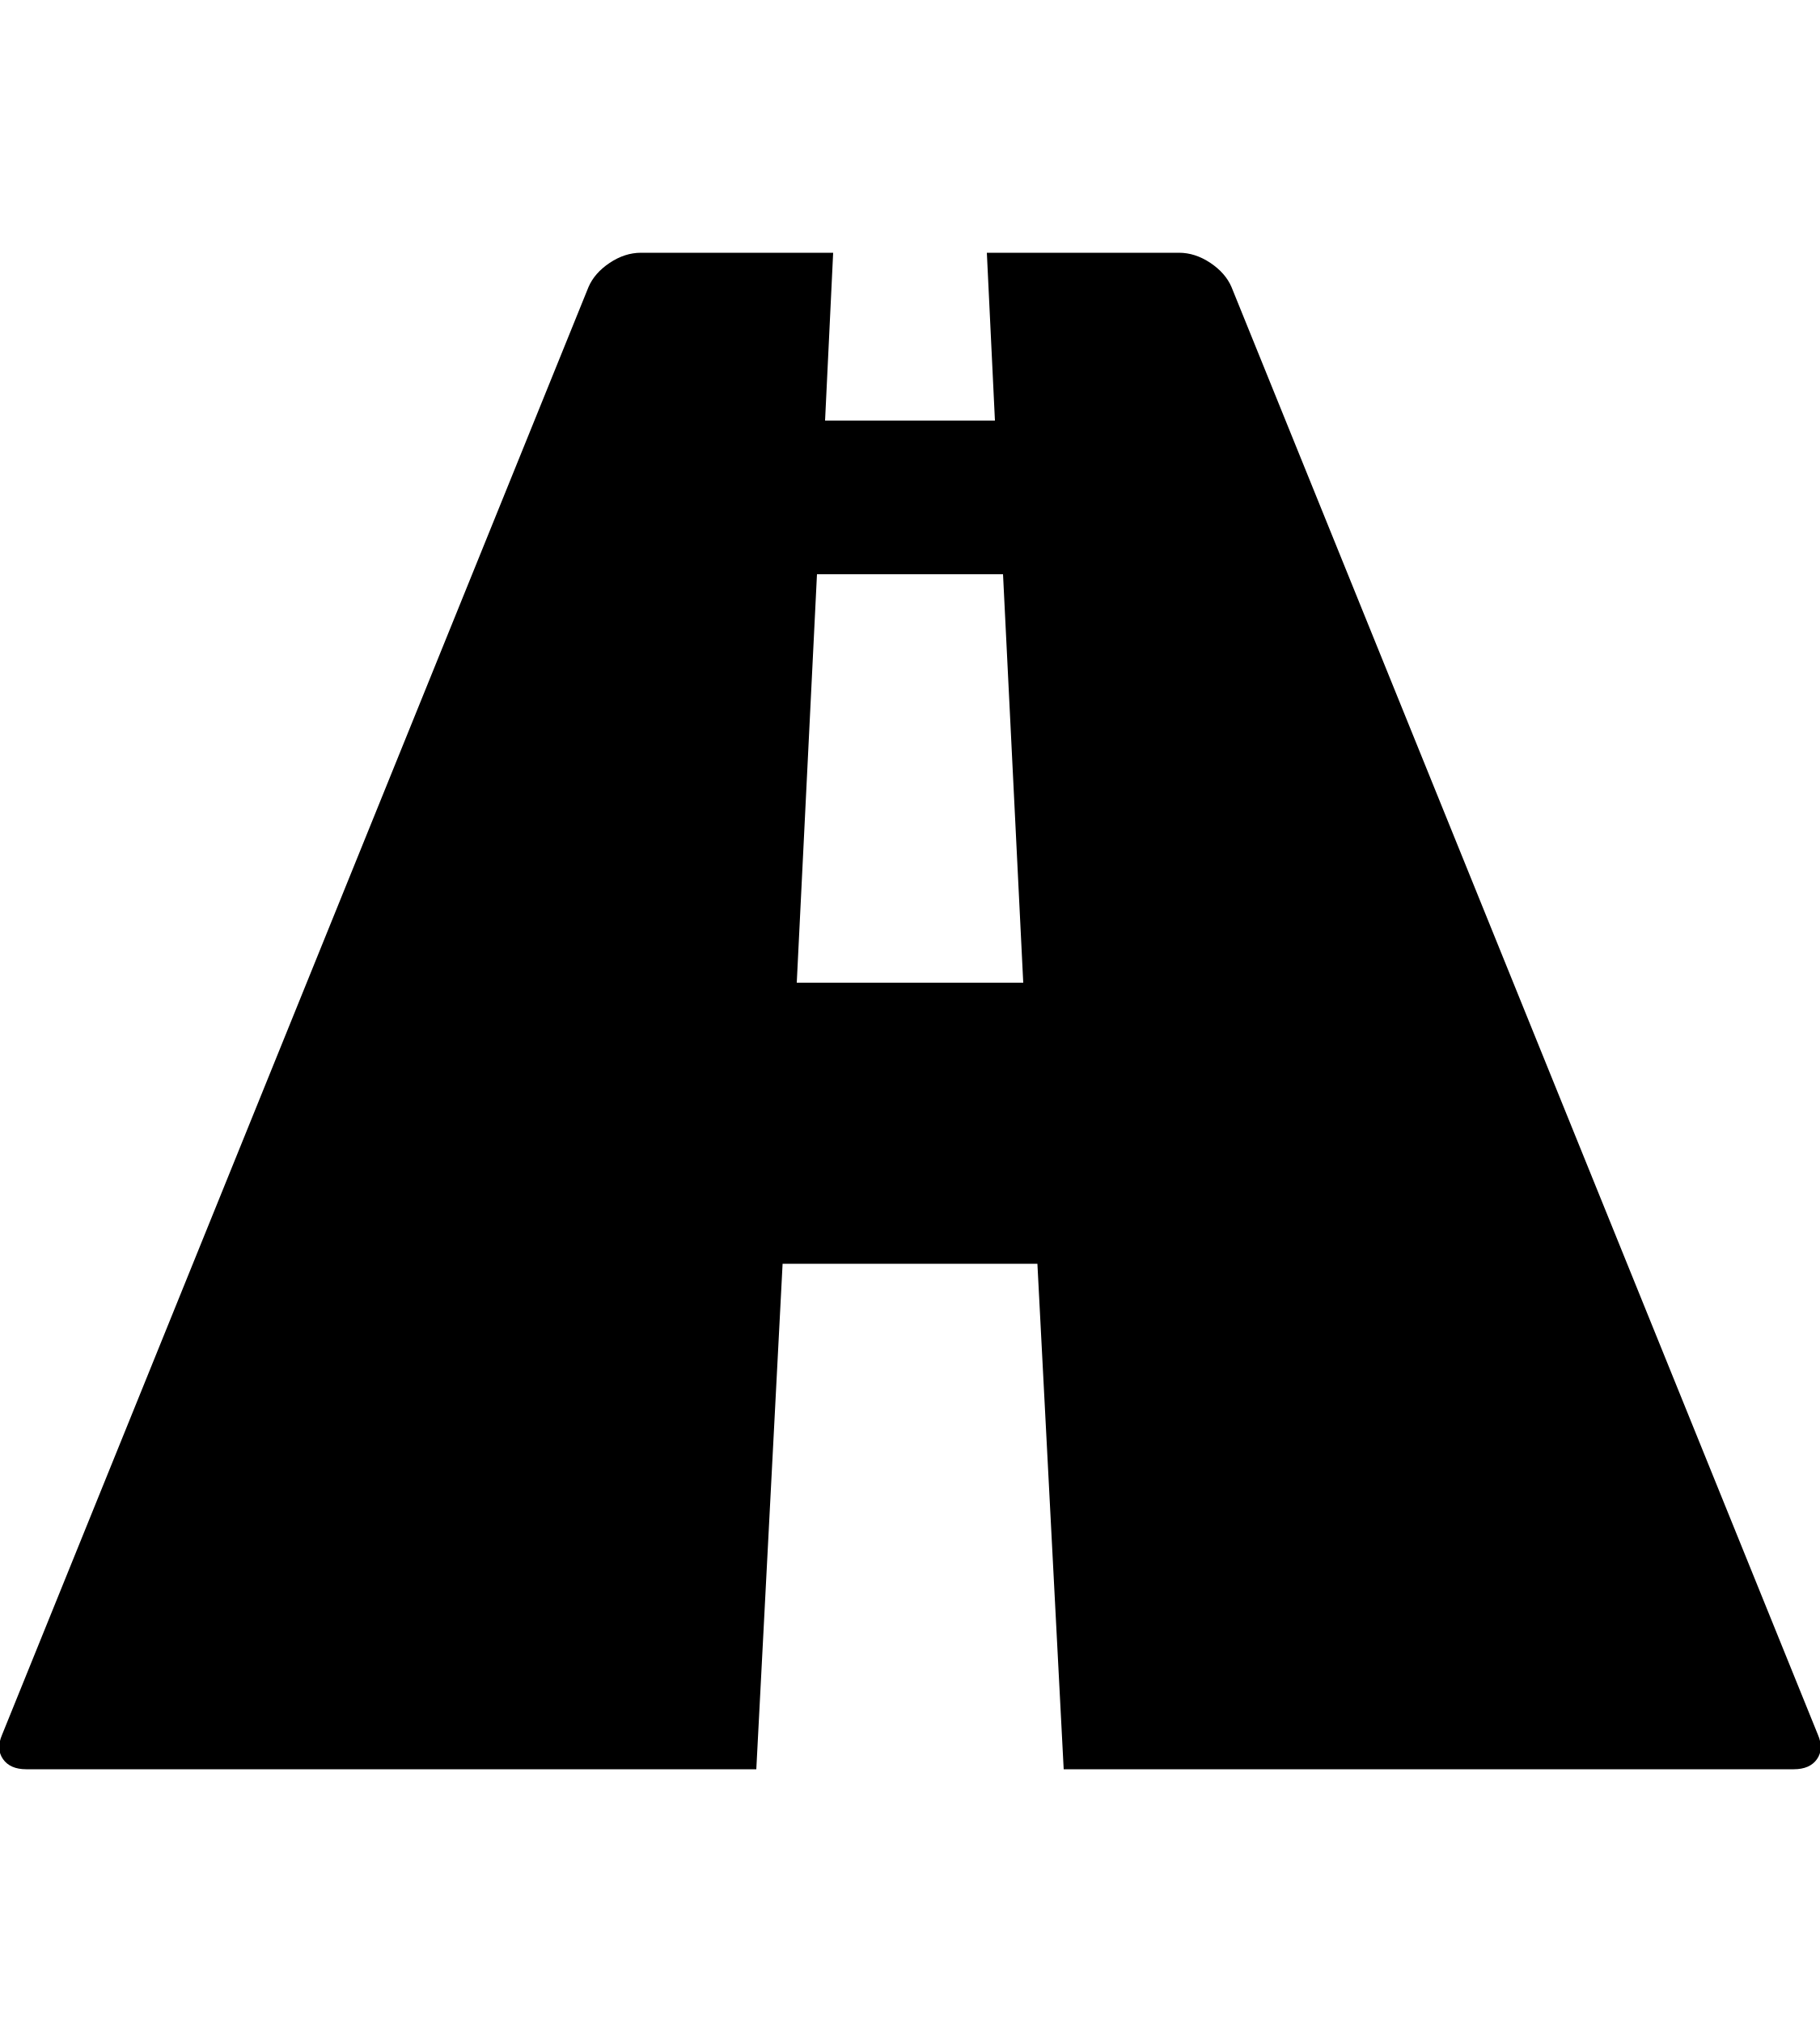
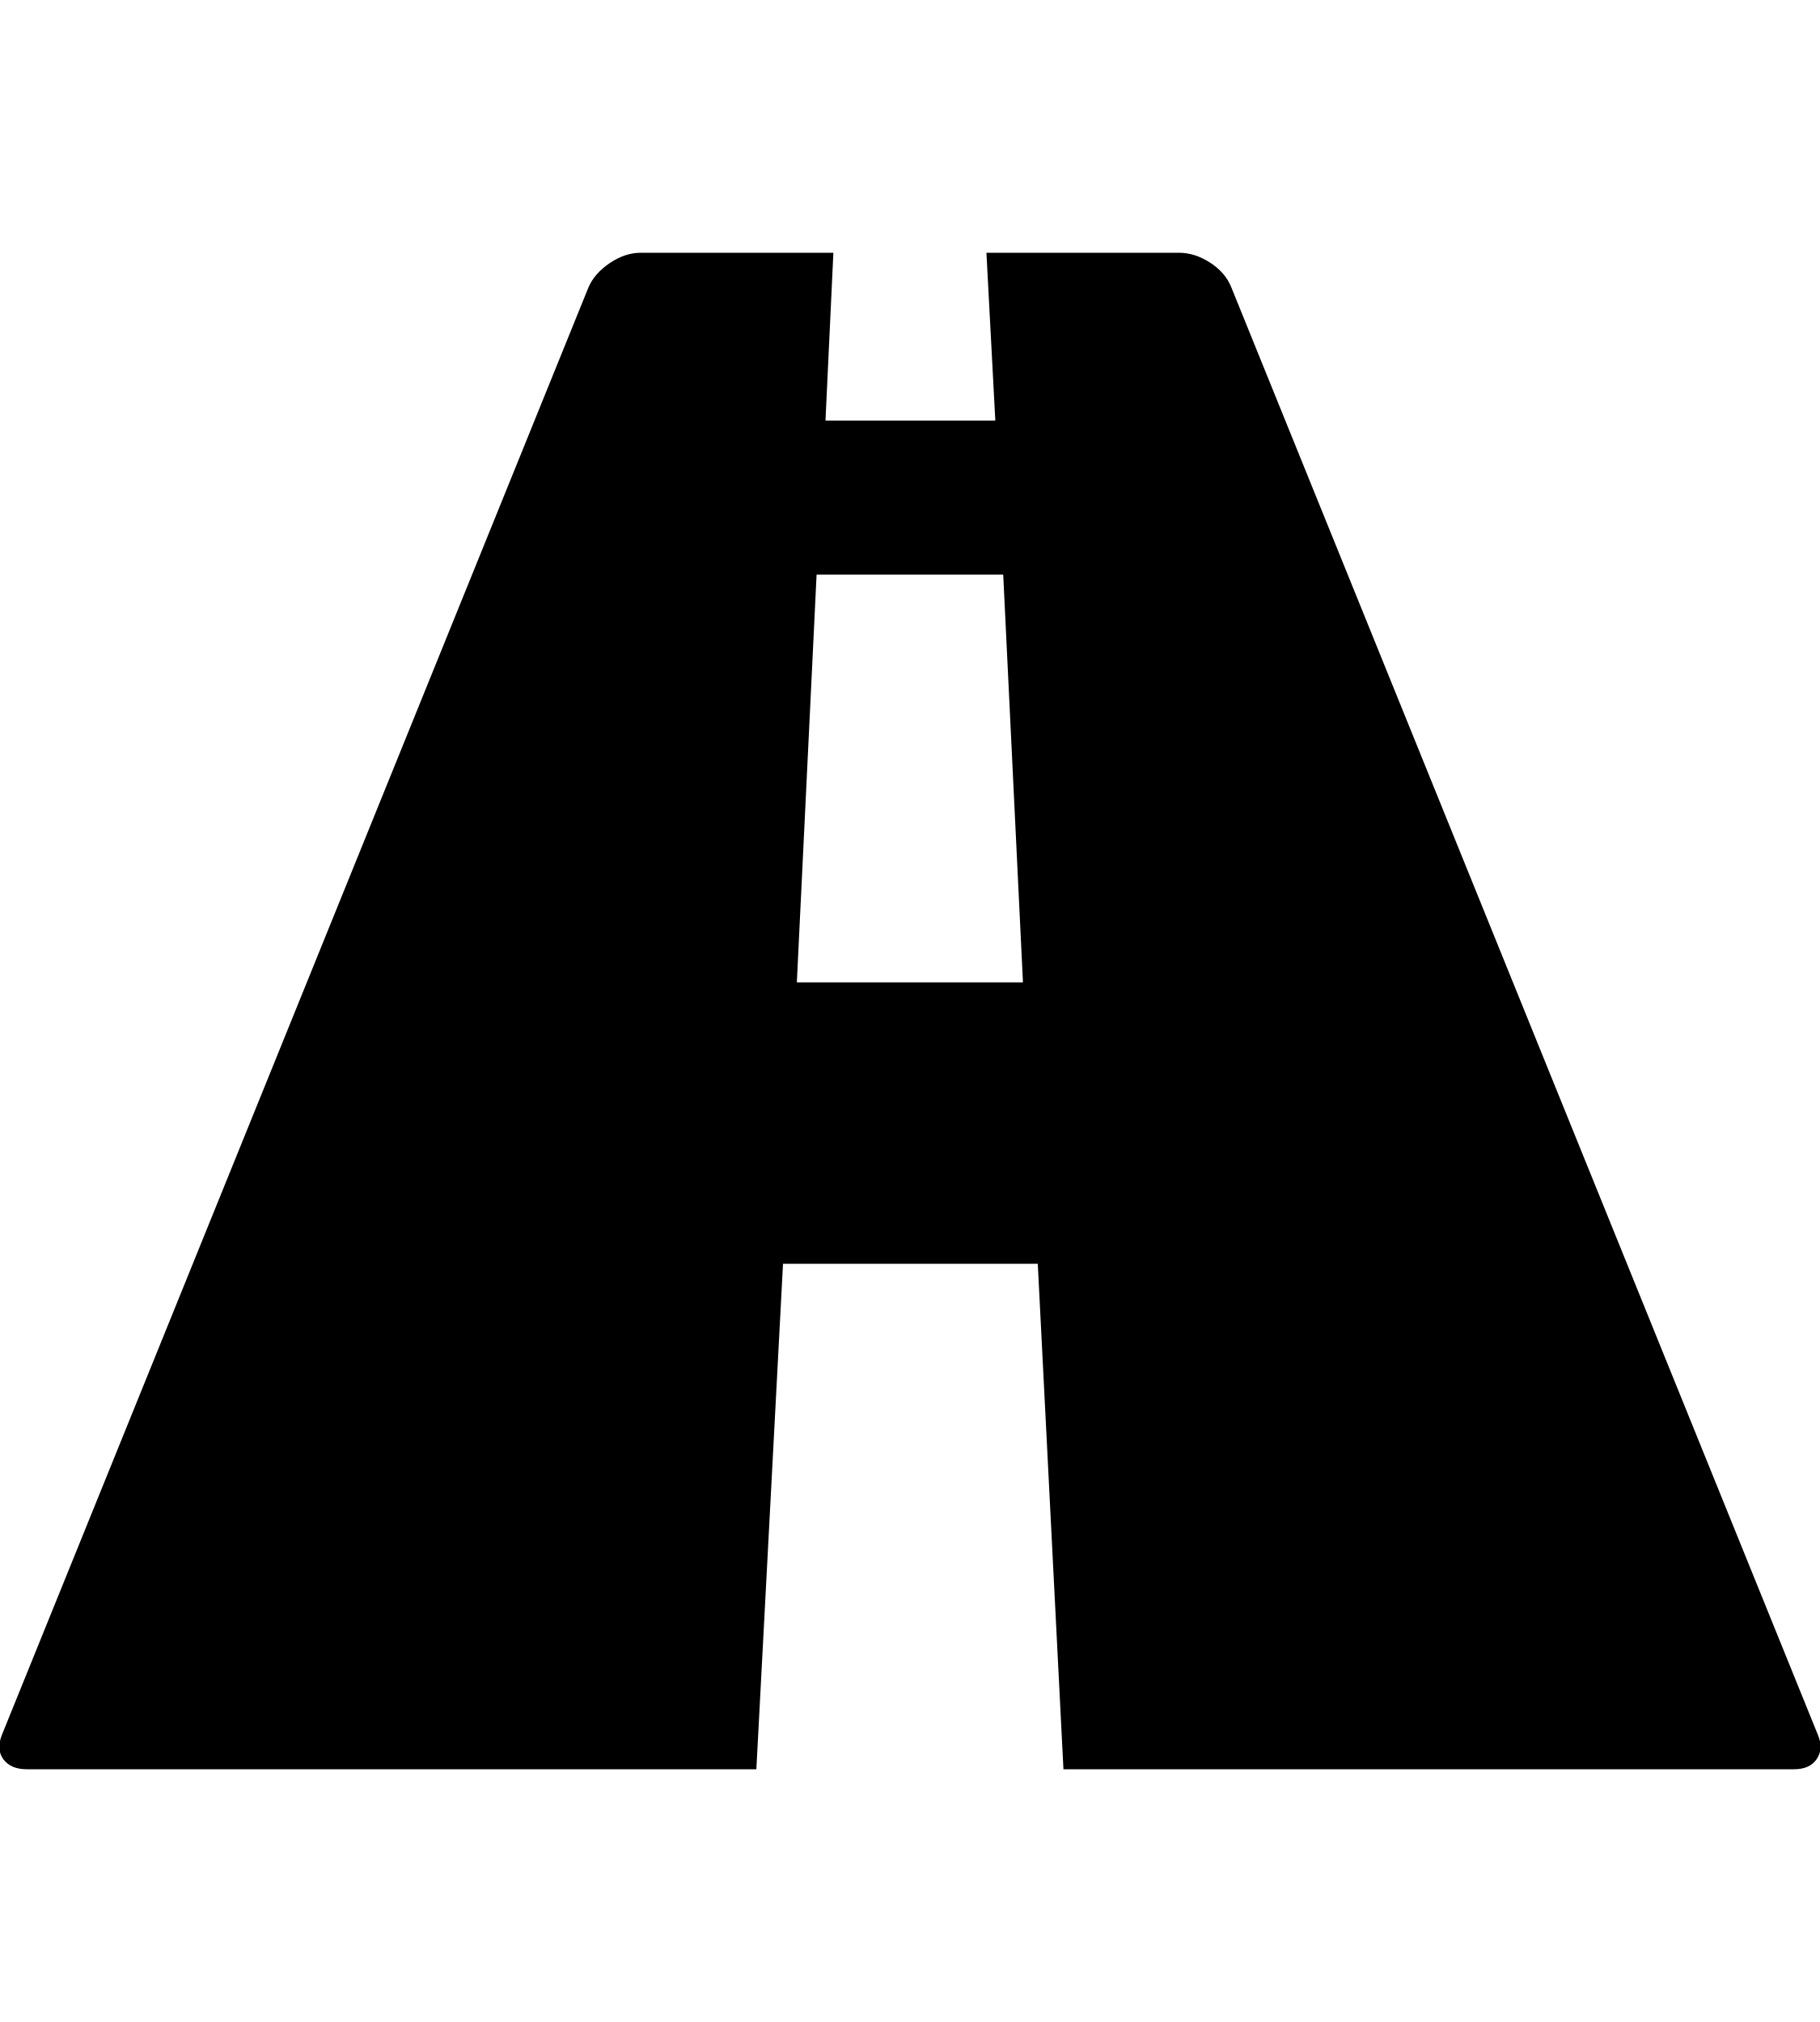
- <svg xmlns="http://www.w3.org/2000/svg" height="1000px" width="900px">
+ <svg xmlns="http://www.w3.org/2000/svg" height="1000px" width="899.902px">
  <g>
-     <path d="M1 858c0 0 290 -716 290 -716c2 -4.667 5.5 -8.667 10.5 -12c5 -3.333 10.167 -5 15.5 -5c0 0 95 0 95 0c0 0 -4 83 -4 83c0 0 84 0 84 0c0 0 -4 -83 -4 -83c0 0 95 0 95 0c5.333 0 10.5 1.667 15.5 5c5 3.333 8.5 7.333 10.5 12c0 0 290 716 290 716c2 4.667 1.833 8.667 -0.5 12c-2.333 3.333 -6.167 5 -11.5 5c0 0 -361 0 -361 0c0 0 -13 -250 -13 -250c0 0 -126 0 -126 0c0 0 -13 250 -13 250c0 0 -361 0 -361 0c-5.333 0 -9.167 -1.667 -11.5 -5c-2.333 -3.333 -2.5 -7.333 -0.5 -12c0 0 0 0 0 0m393 -372c0 0 112 0 112 0c0 0 -10 -202 -10 -202c0 0 -92 0 -92 0c0 0 -10 202 -10 202" />
+     <path d="M0.977 857.91c0 0 290.039 -715.82 290.039 -715.82c1.953 -4.558 5.453 -8.545 10.498 -11.963c5.046 -3.418 10.173 -5.127 15.381 -5.127c0 0 95.215 0 95.215 0c0 0 -3.906 83.008 -3.906 83.008c0 0 83.984 0 83.984 0c0 0 -4.395 -83.008 -4.395 -83.008c0 0 95.215 0 95.215 0c5.209 0 10.336 1.627 15.381 4.883c5.046 3.255 8.545 7.324 10.498 12.207c0 0 290.039 715.82 290.039 715.82c1.953 4.557 1.791 8.545 -0.488 11.963c-2.279 3.418 -6.022 5.127 -11.231 5.127c0 0 -361.328 0 -361.328 0c0 0 -12.695 -250 -12.695 -250c0 0 -125.977 0 -125.977 0c0 0 -13.183 250 -13.183 250c0 0 -360.84 0 -360.84 0c-5.208 0 -9.033 -1.628 -11.475 -4.883c-2.441 -3.255 -2.685 -7.324 -0.732 -12.207c0 0 0 0 0 0m393.066 -372.07c0 0 111.817 0 111.817 0c0 0 -9.766 -201.66 -9.766 -201.66c0 0 -92.285 0 -92.285 0c0 0 -9.766 201.66 -9.766 201.66" />
  </g>
</svg>
